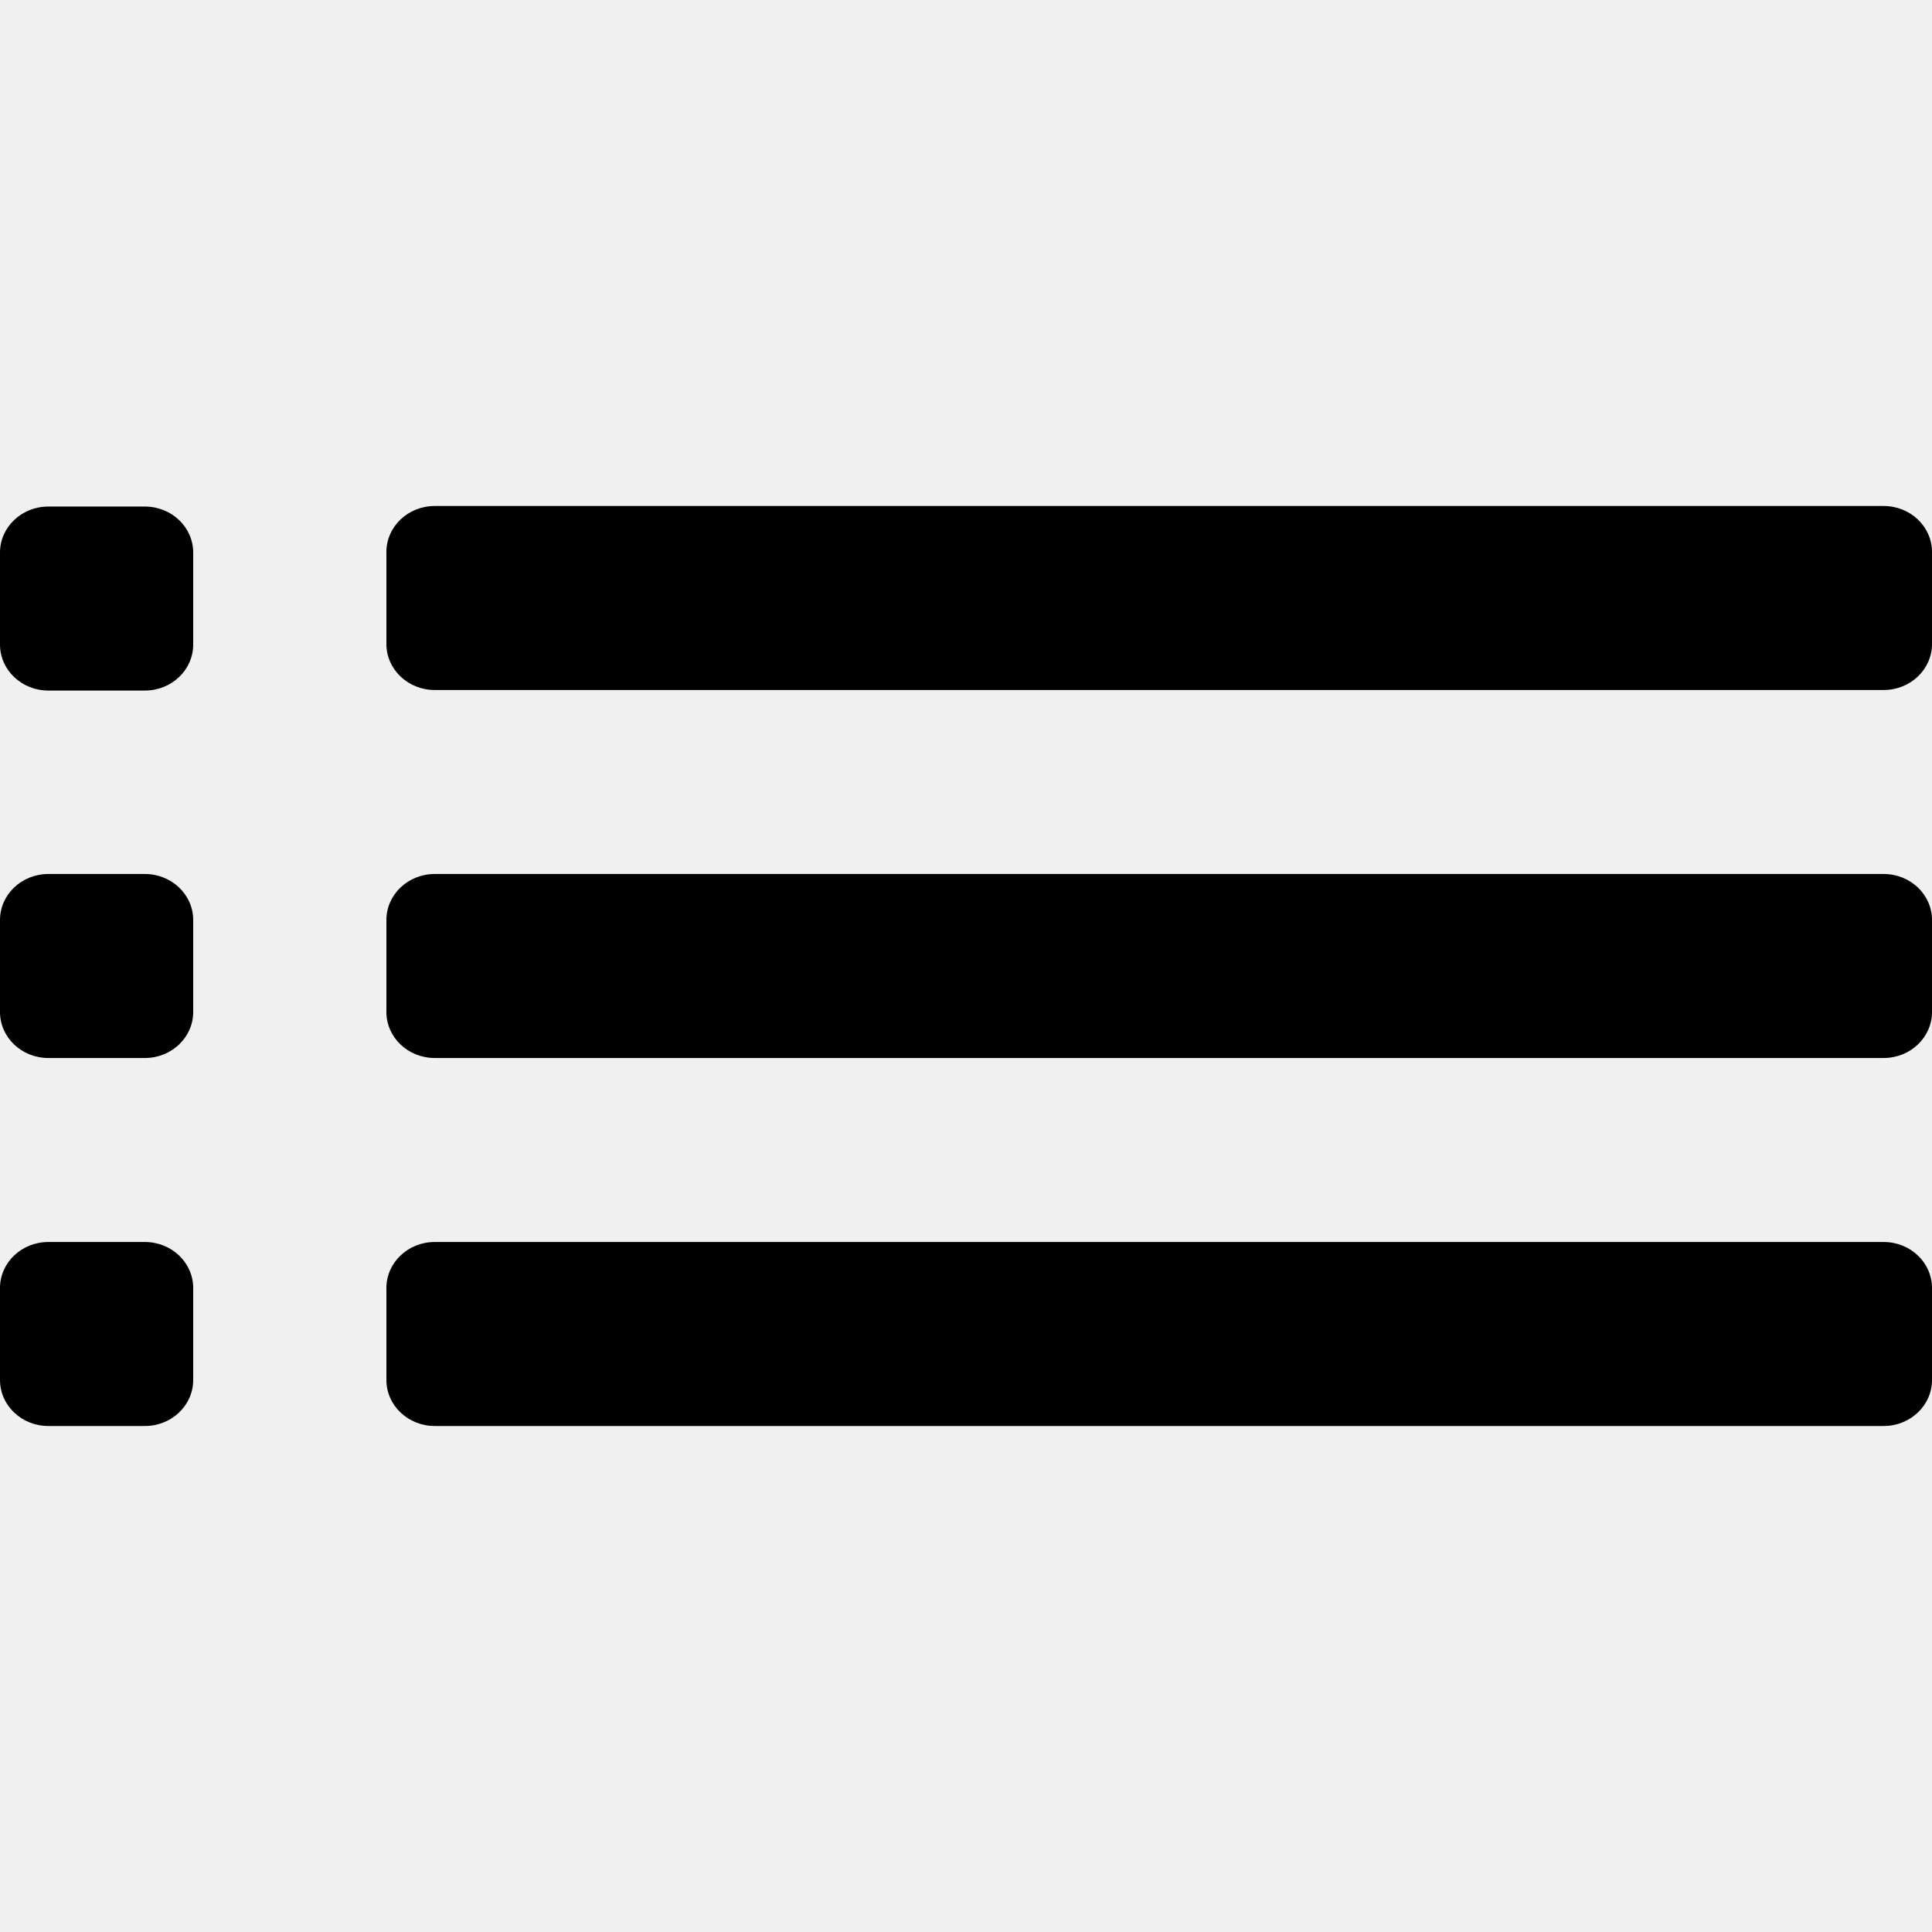
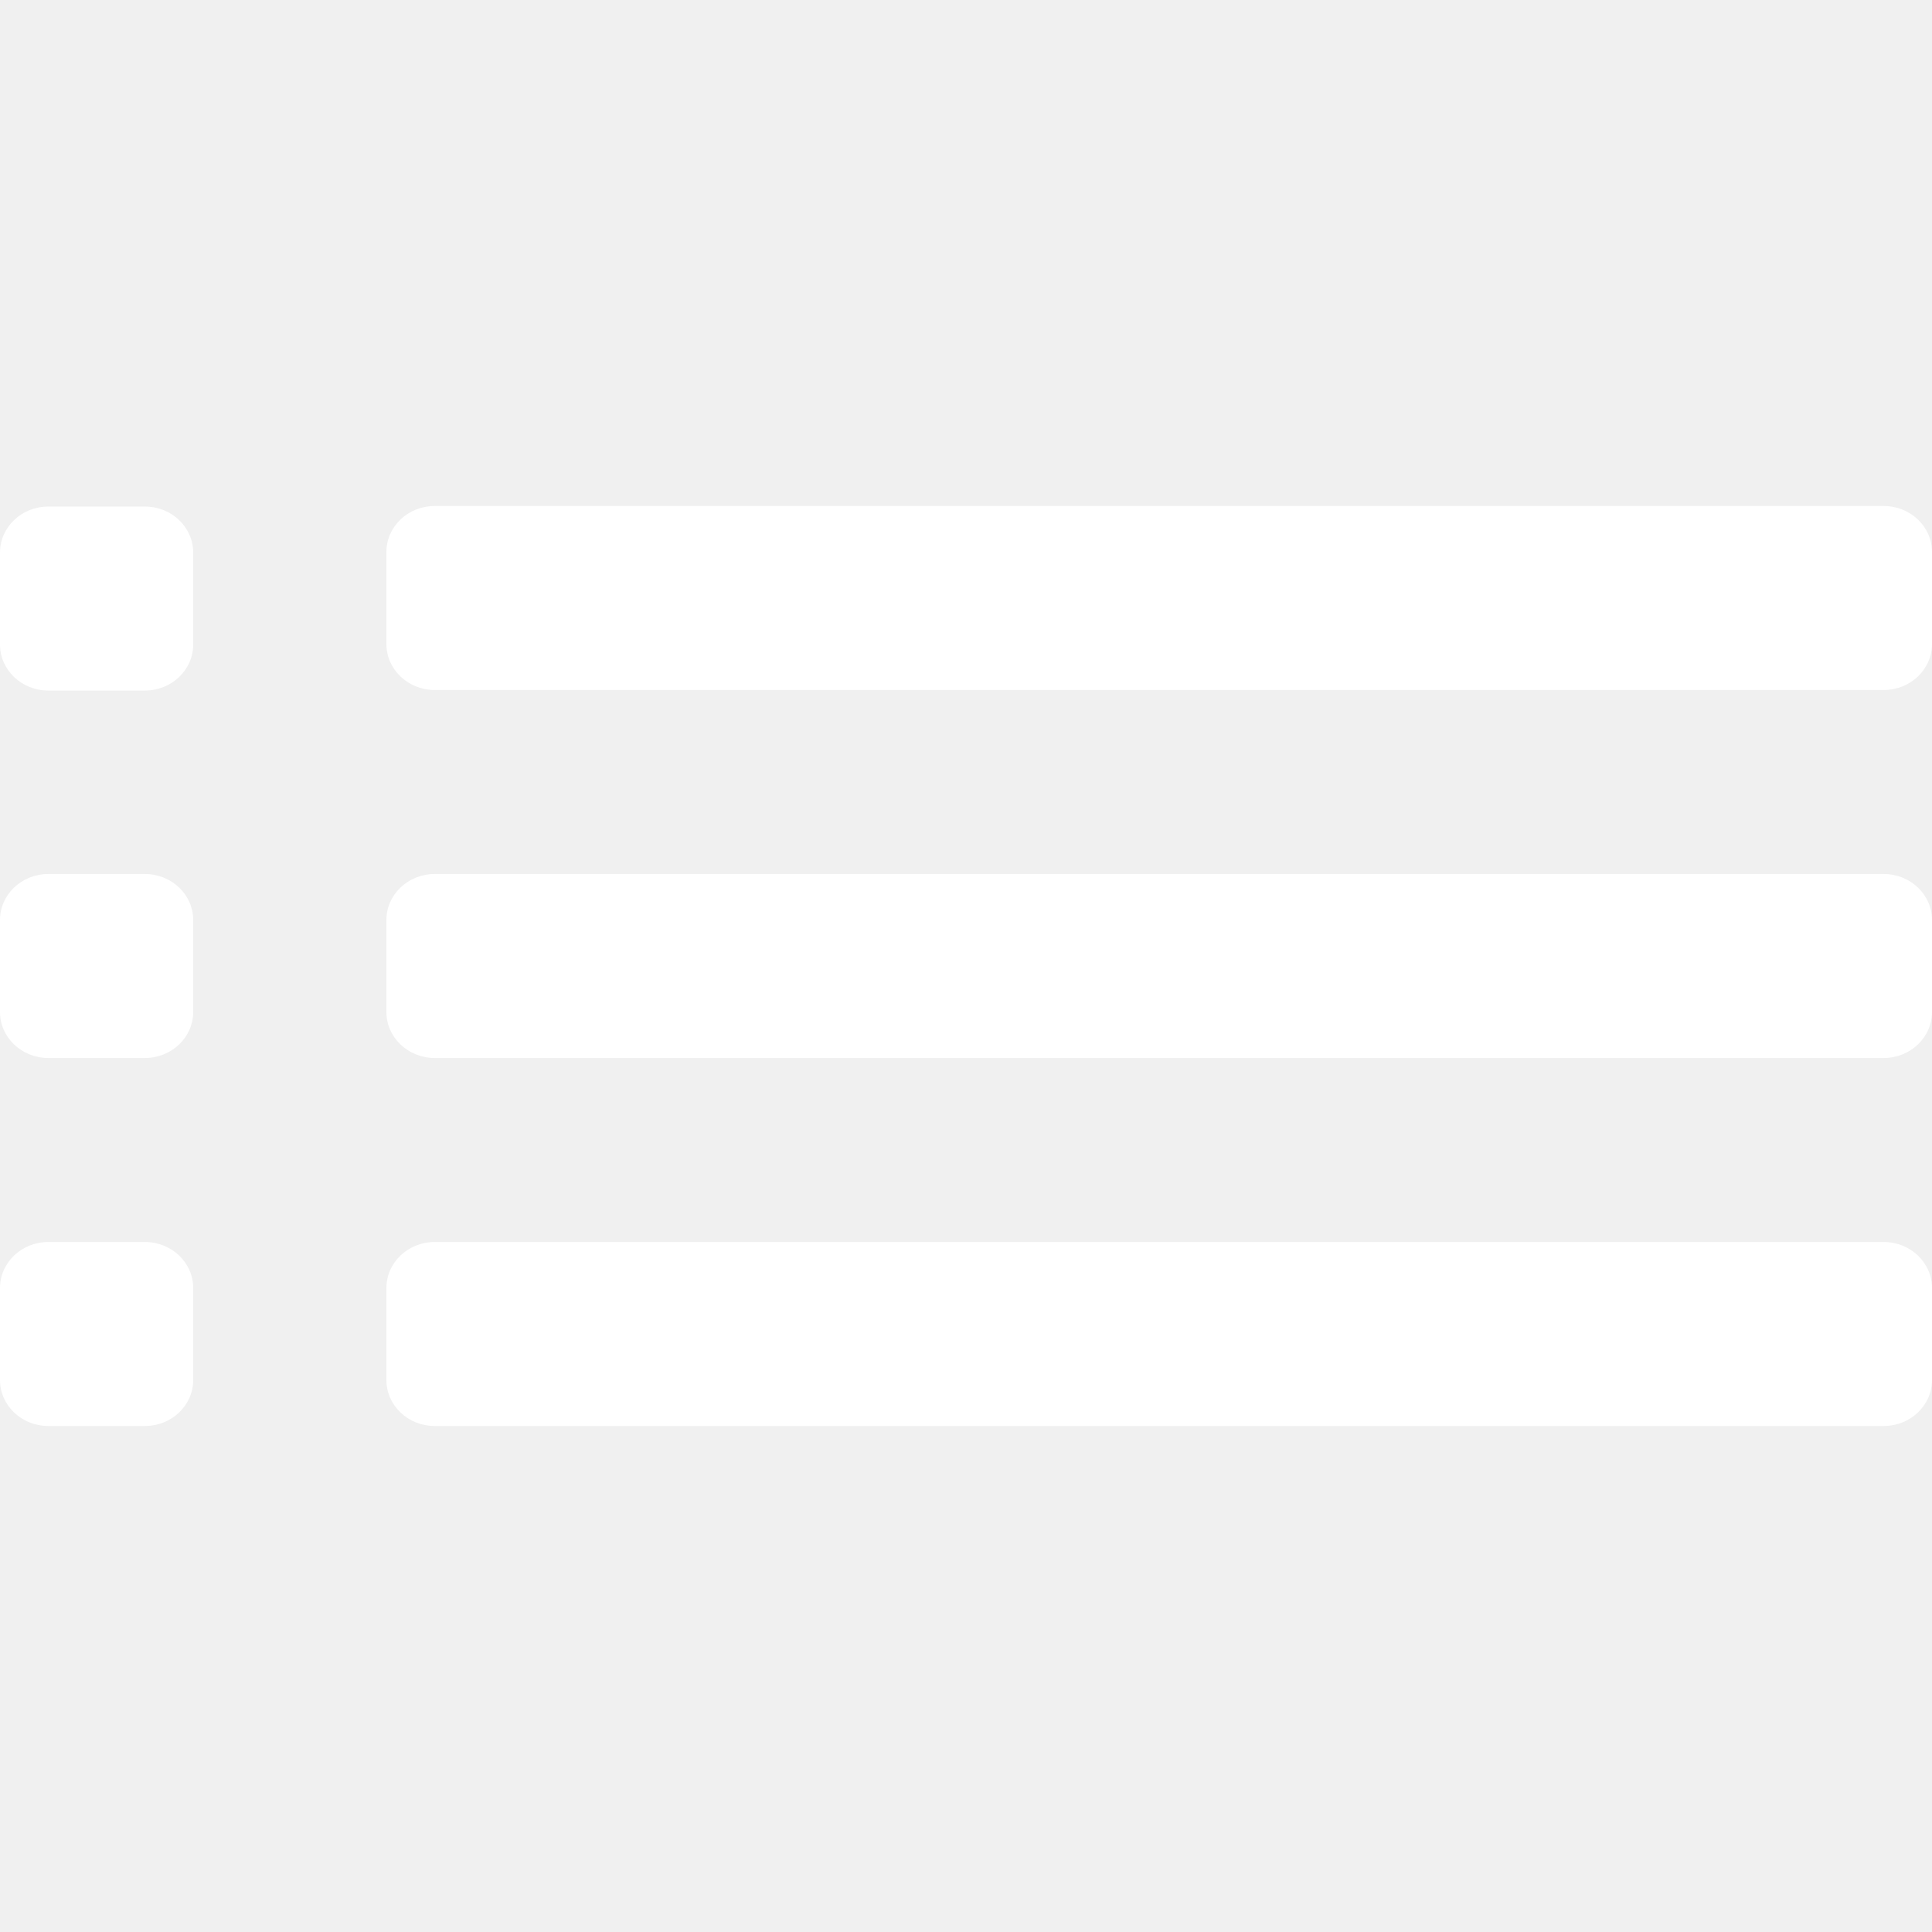
<svg xmlns="http://www.w3.org/2000/svg" width="800px" height="800px" viewBox="0 -5.5 21 21" version="1.1">
  <defs>

</defs>
  <g id="Page-1" stroke="none" stroke-width="1" fill="none" fill-rule="evenodd">
-     <g id="Dribbble-Light-Preview" transform="translate(-139, -285)" fill="#000000">
+     <g id="Dribbble-Light-Preview" transform="translate(-139, -285)" fill="#ffffff">
      <g id="icons" transform="translate(56, 160)">
        <path d="M84.575,133 L83.525,133 C83.235,133 83,133.224 83,133.5 L83,134.5 C83,134.776 83.235,135 83.525,135 L84.575,135 C84.865,135 85.1,134.776 85.1,134.5 L85.1,133.5 C85.1,133.224 84.865,133 84.575,133 M84.575,125.006 L83.525,125.006 C83.235,125.006 83,125.23 83,125.506 L83,126.506 C83,126.782 83.235,127.006 83.525,127.006 L84.575,127.006 C84.865,127.006 85.1,126.782 85.1,126.506 L85.1,125.506 C85.1,125.23 84.865,125.006 84.575,125.006 M84.575,129 L83.525,129 C83.235,129 83,129.224 83,129.5 L83,130.5 C83,130.776 83.235,131 83.525,131 L84.575,131 C84.865,131 85.1,130.776 85.1,130.5 L85.1,129.5 C85.1,129.224 84.865,129 84.575,129 M103.475,133 L87.725,133 C87.435,133 87.2,133.224 87.2,133.5 L87.2,134.5 C87.2,134.776 87.435,135 87.725,135 L103.475,135 C103.765,135 104,134.776 104,134.5 L104,133.5 C104,133.224 103.765,133 103.475,133 M103.475,125 L87.725,125 C87.435,125 87.2,125.224 87.2,125.5 L87.2,126.5 C87.2,126.776 87.435,127 87.725,127 L103.475,127 C103.765,127 104,126.776 104,126.5 L104,125.5 C104,125.224 103.765,125 103.475,125 M104,129.5 L104,130.5 C104,130.776 103.765,131 103.475,131 L87.725,131 C87.435,131 87.2,130.776 87.2,130.5 L87.2,129.5 C87.2,129.224 87.435,129 87.725,129 L103.475,129 C103.765,129 104,129.224 104,129.5" id="list-[#1508]">

</path>
      </g>
    </g>
  </g>
</svg>
